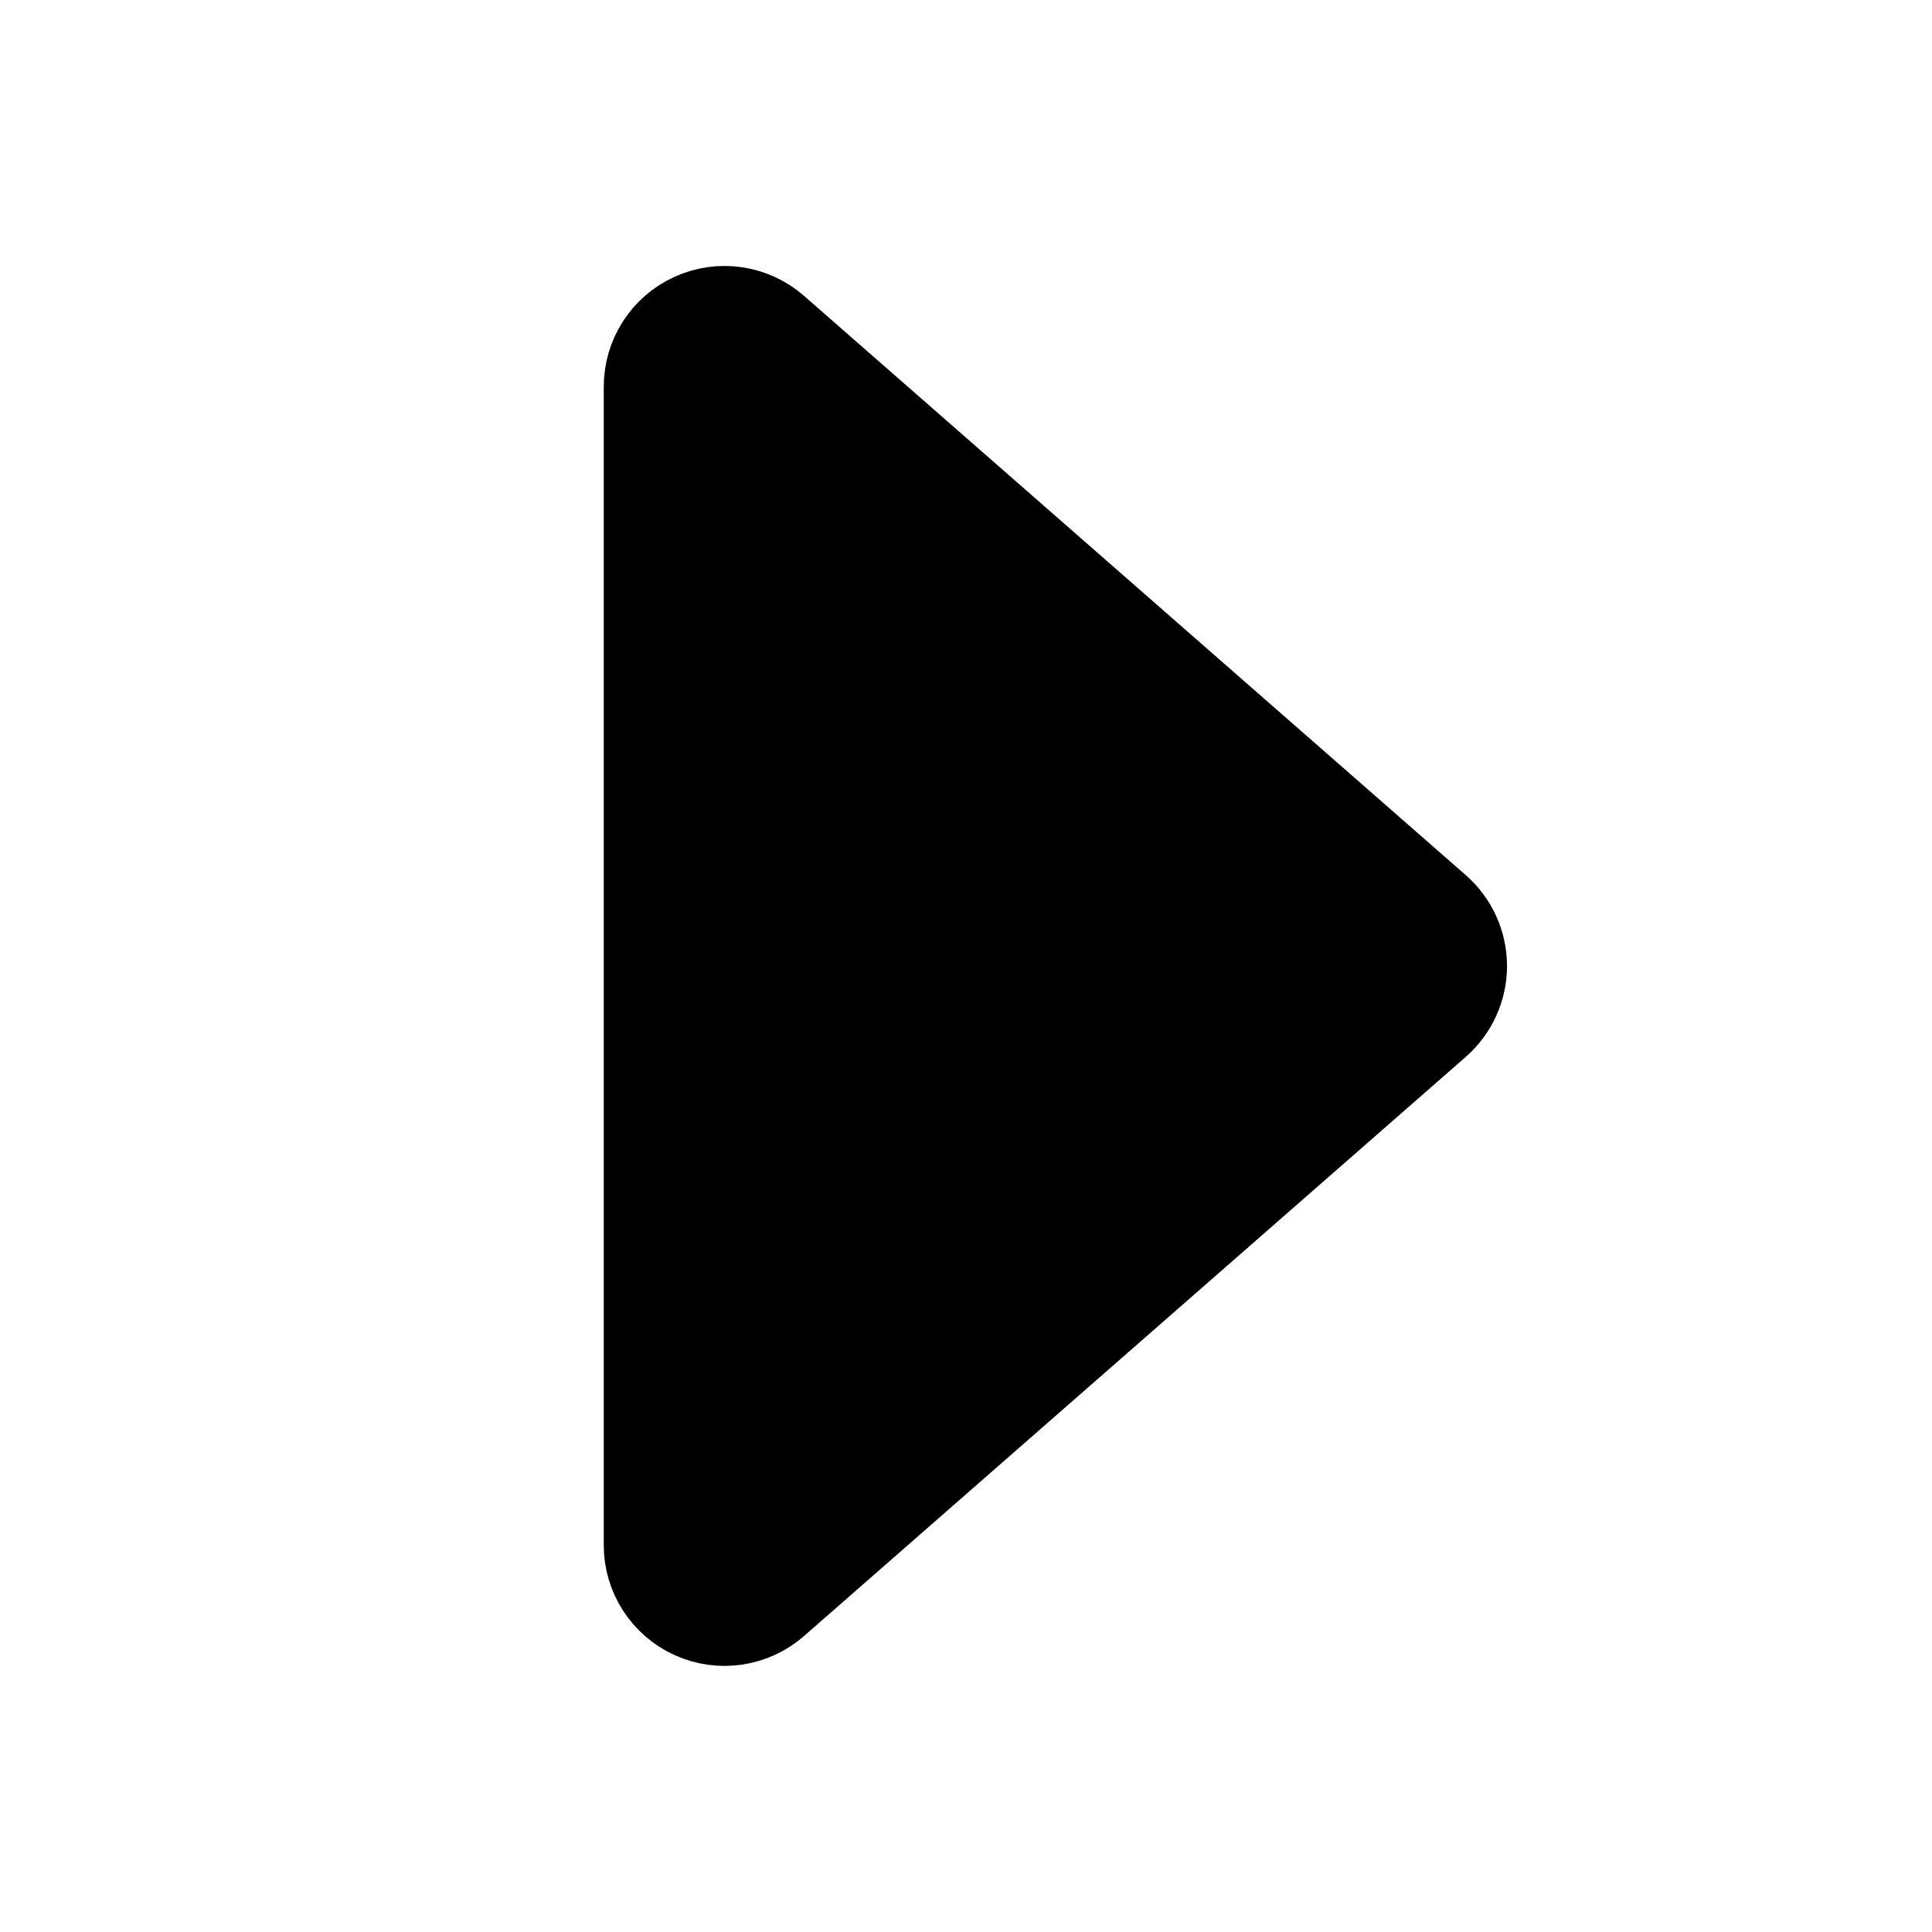
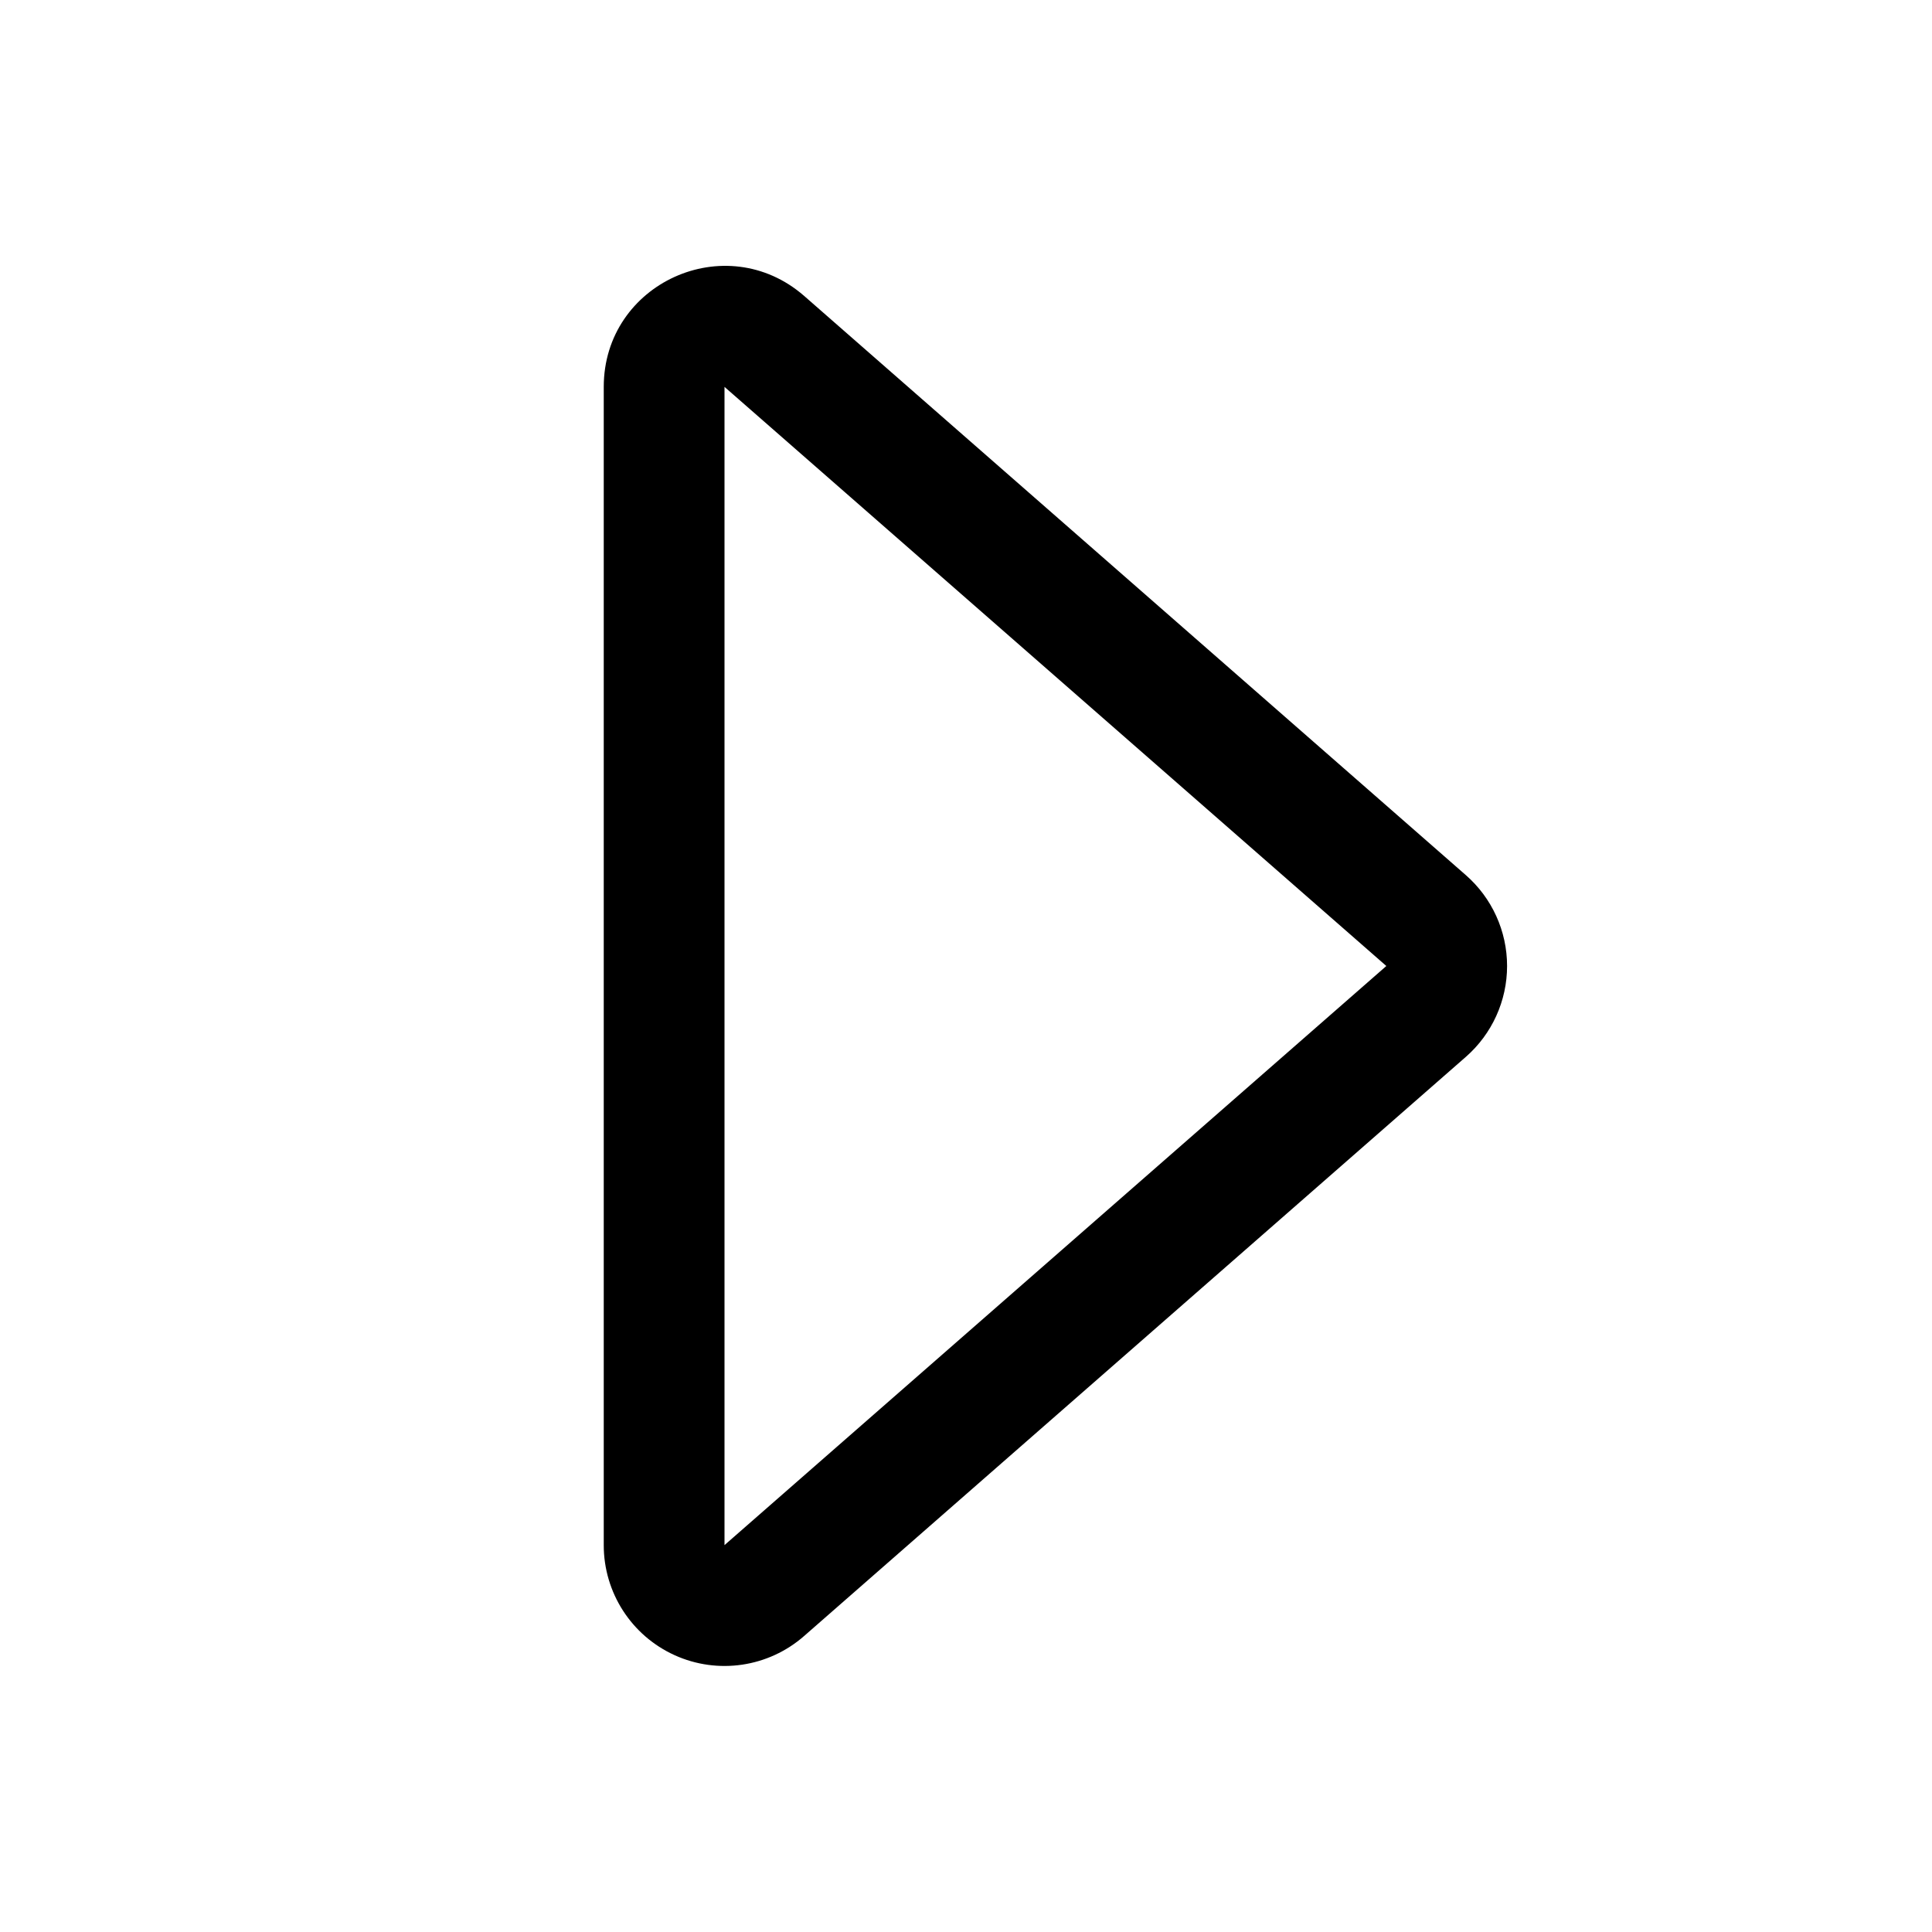
<svg xmlns="http://www.w3.org/2000/svg" class="bi bi-caret-right" width="1em" height="1em" viewBox="0 0 16 16" fill="currentColor">
-   <path stroke="#000" d="M11.81 8.376l-5.48 4.796a.5.5 0 01-.83-.376V3.204a.5.5 0 01.83-.377l5.48 4.797a.5.5 0 010 .752z" />
+   <path fill-rule="evenodd" d="M6 12.796L11.481 8 6 3.204v9.592zm.659.753l5.48-4.796a1 1 0 000-1.506L6.66 2.451C6.011 1.885 5 2.345 5 3.204v9.592a1 1 0 001.659.753z" clip-rule="evenodd" />
</svg>
